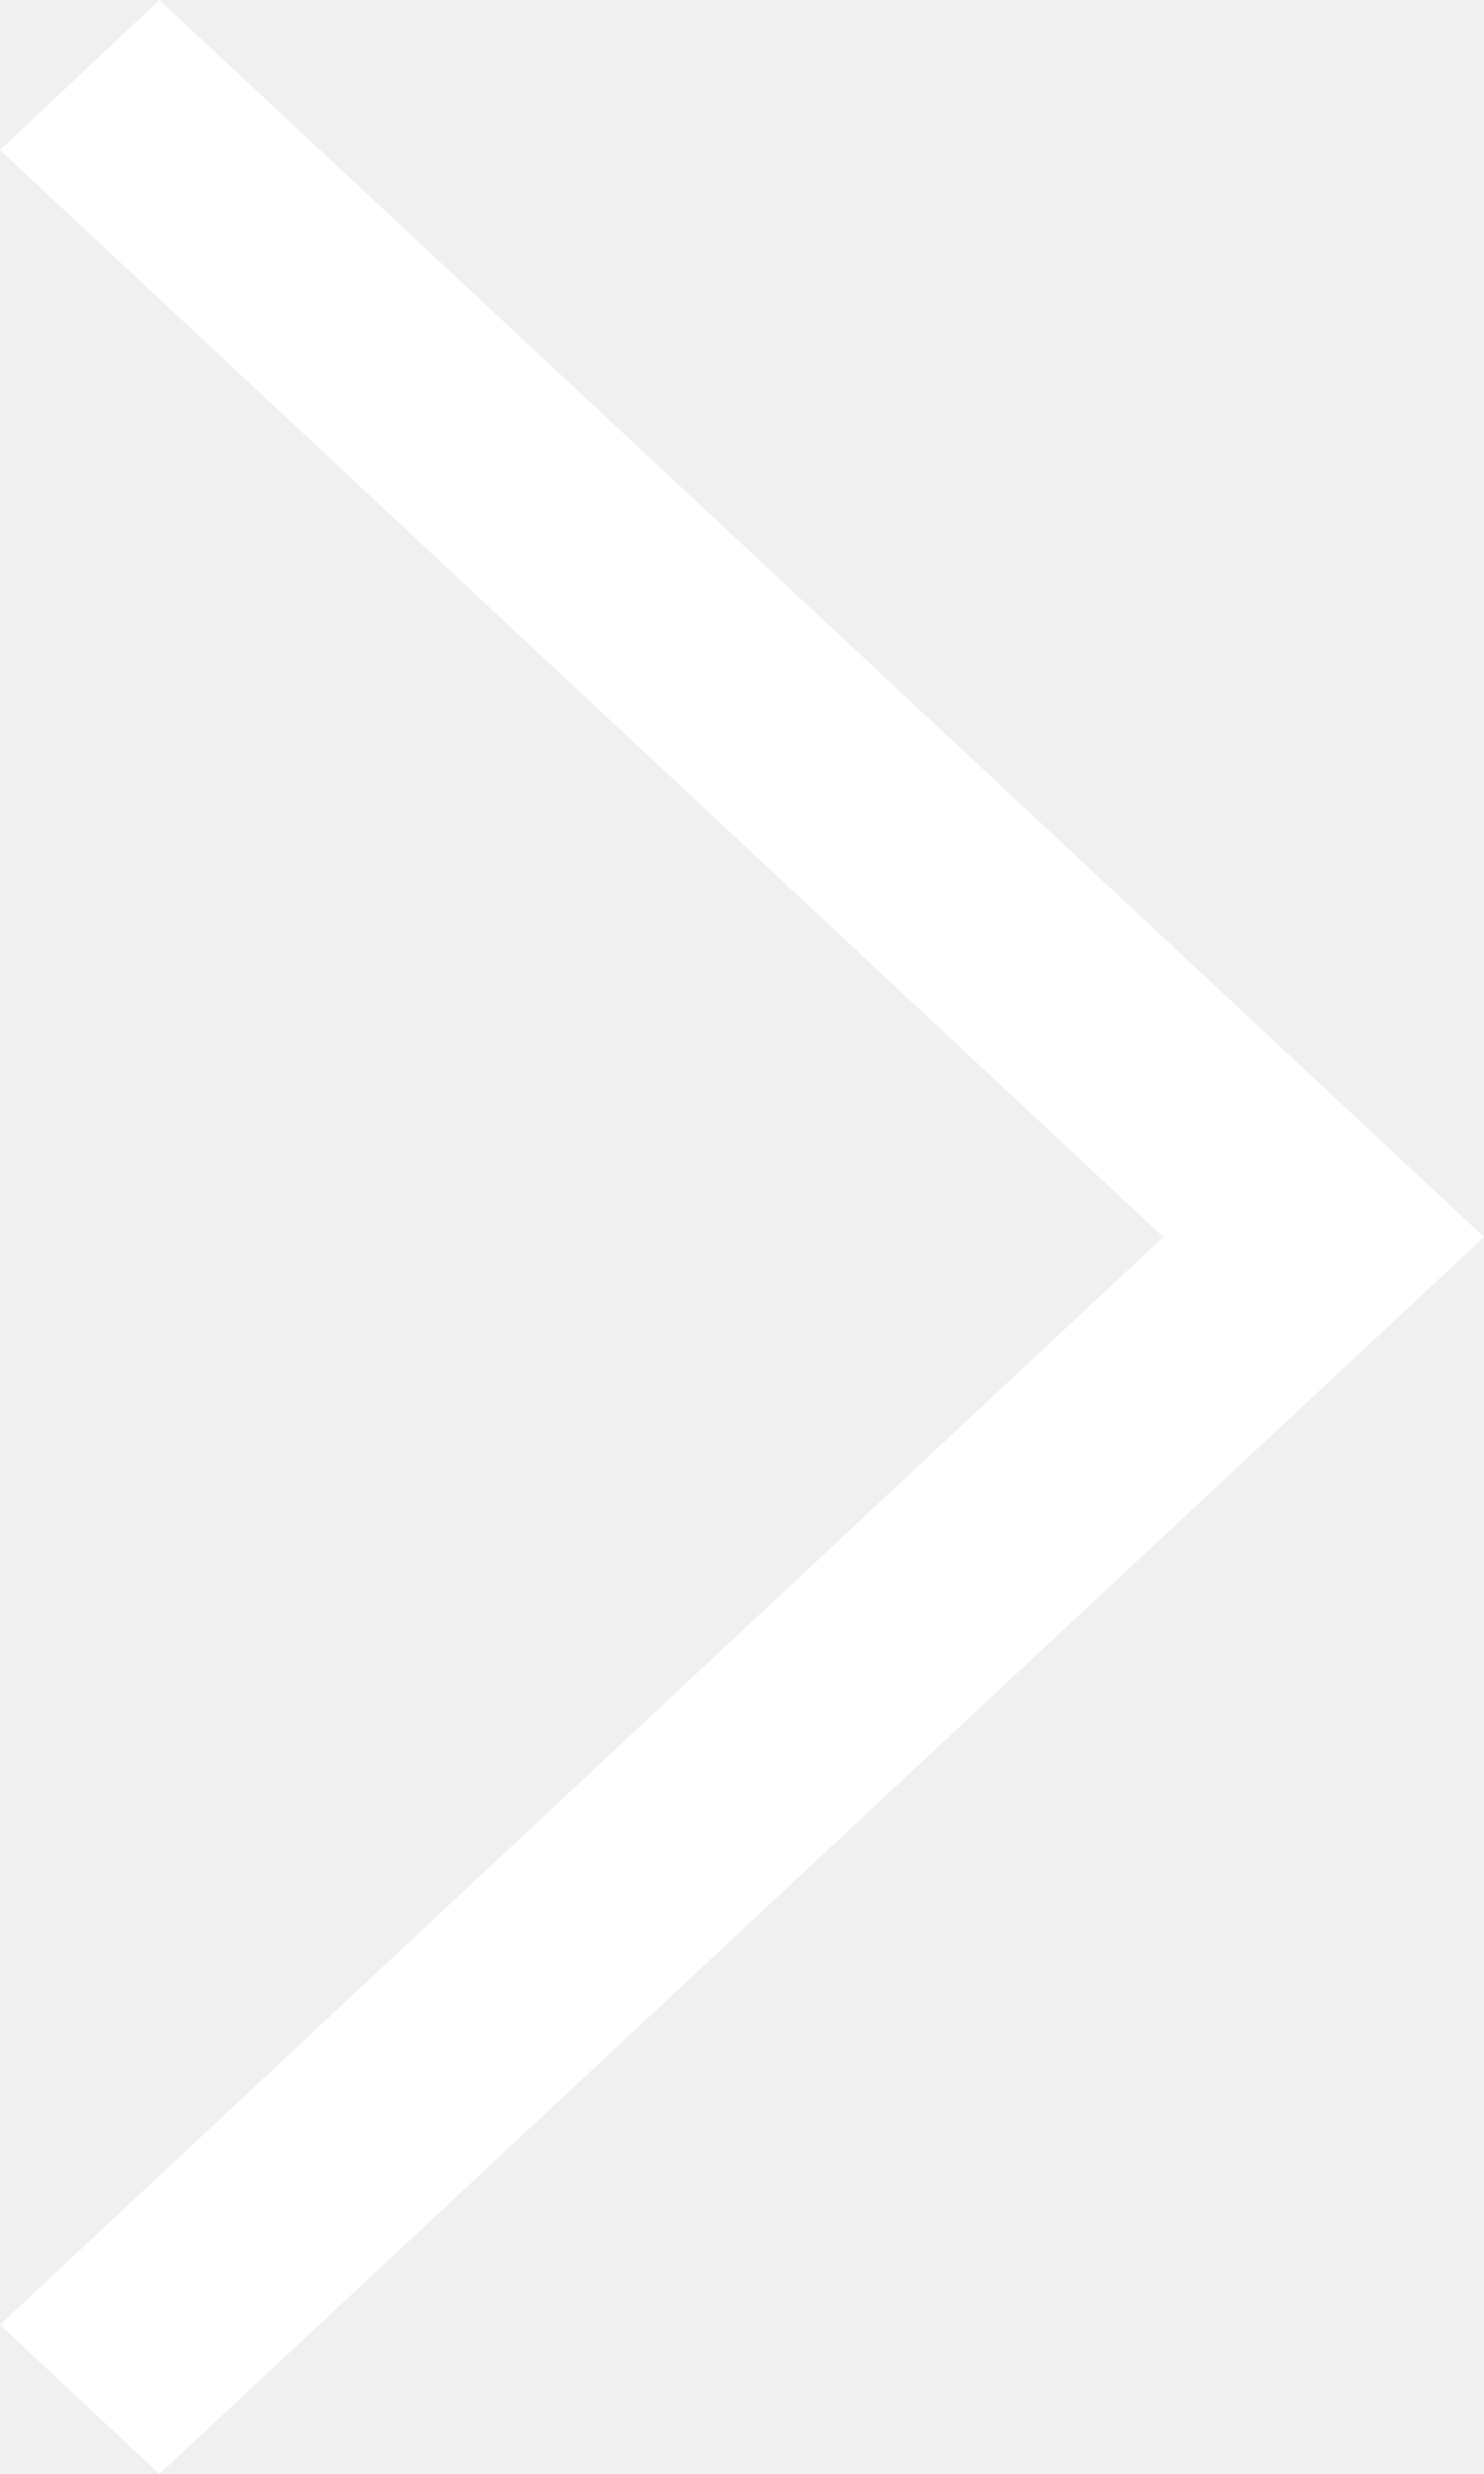
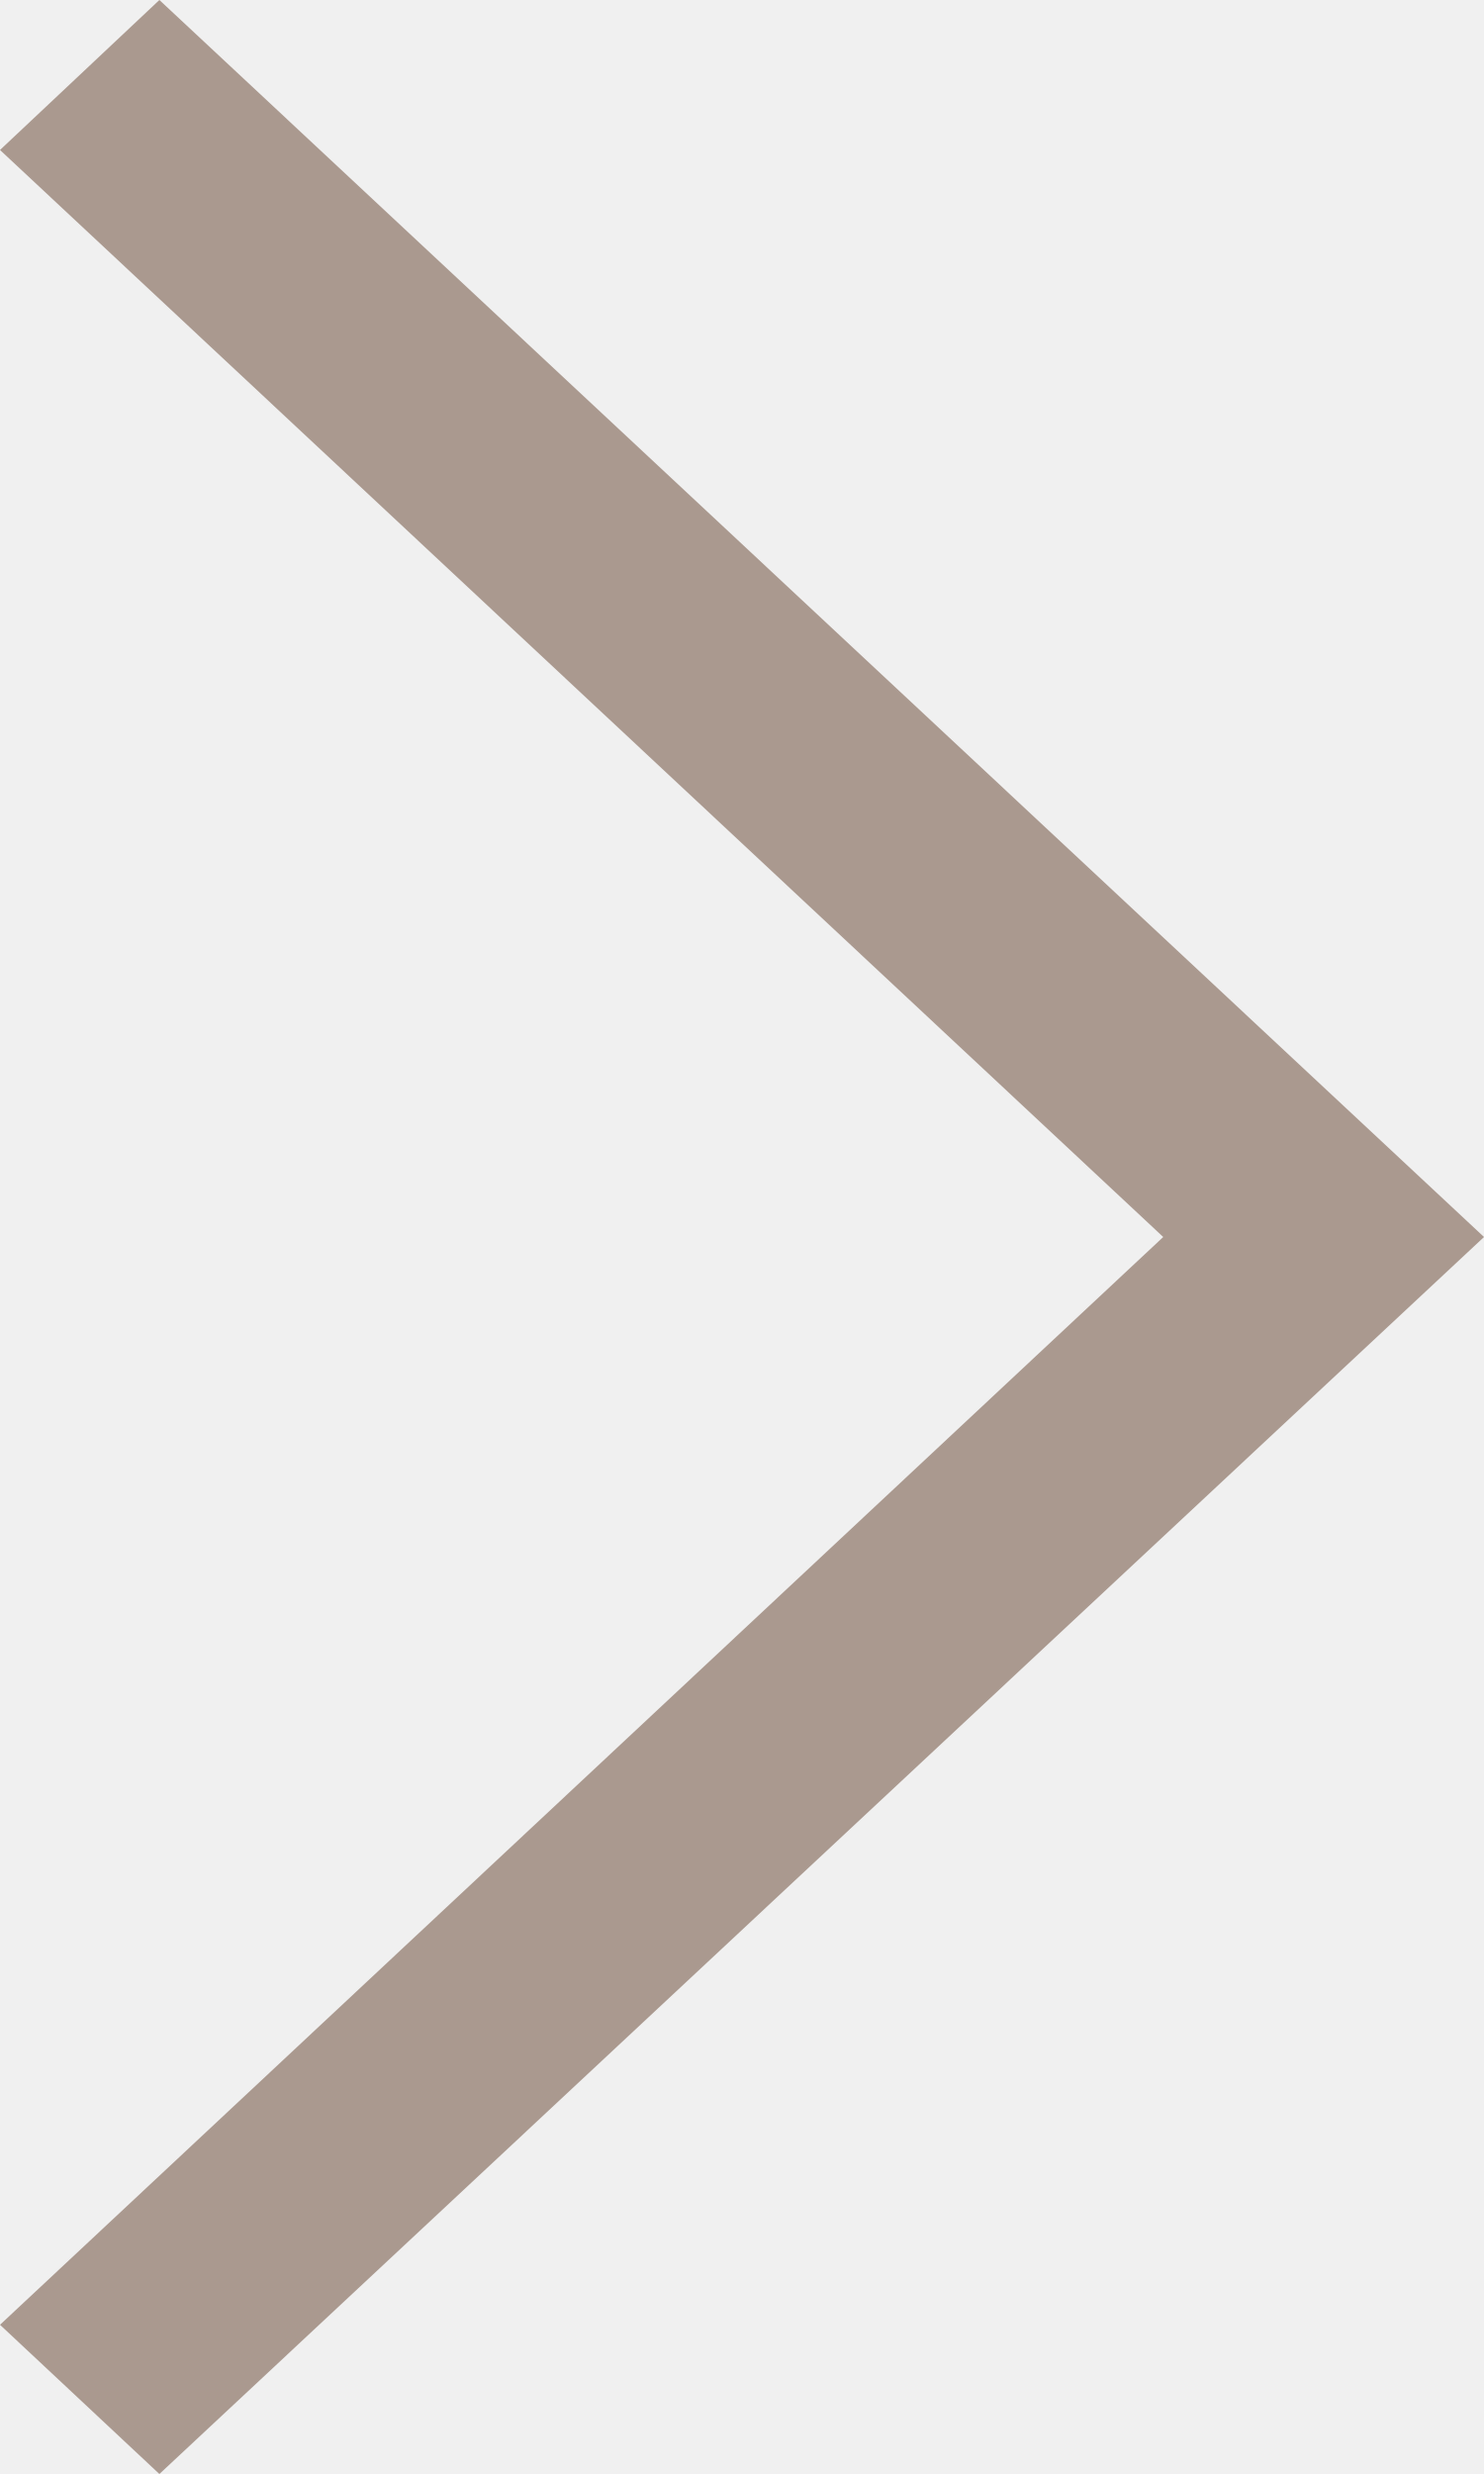
- <svg xmlns="http://www.w3.org/2000/svg" width="13.5" height="22.5" viewBox="0 0 13.5 22.5" style="fill:#ffffff;">
+ <svg xmlns="http://www.w3.org/2000/svg" width="13.5" height="22.5" viewBox="0 0 13.5 22.5" style="fill:#aa998f;">
  <path id="ios-arrow-right" d="M11.25,8.114,12.7,6.75,24.75,18,12.7,29.25,11.25,27.893,21.832,18Z" transform="translate(-11.25 -6.75)" />
</svg>
